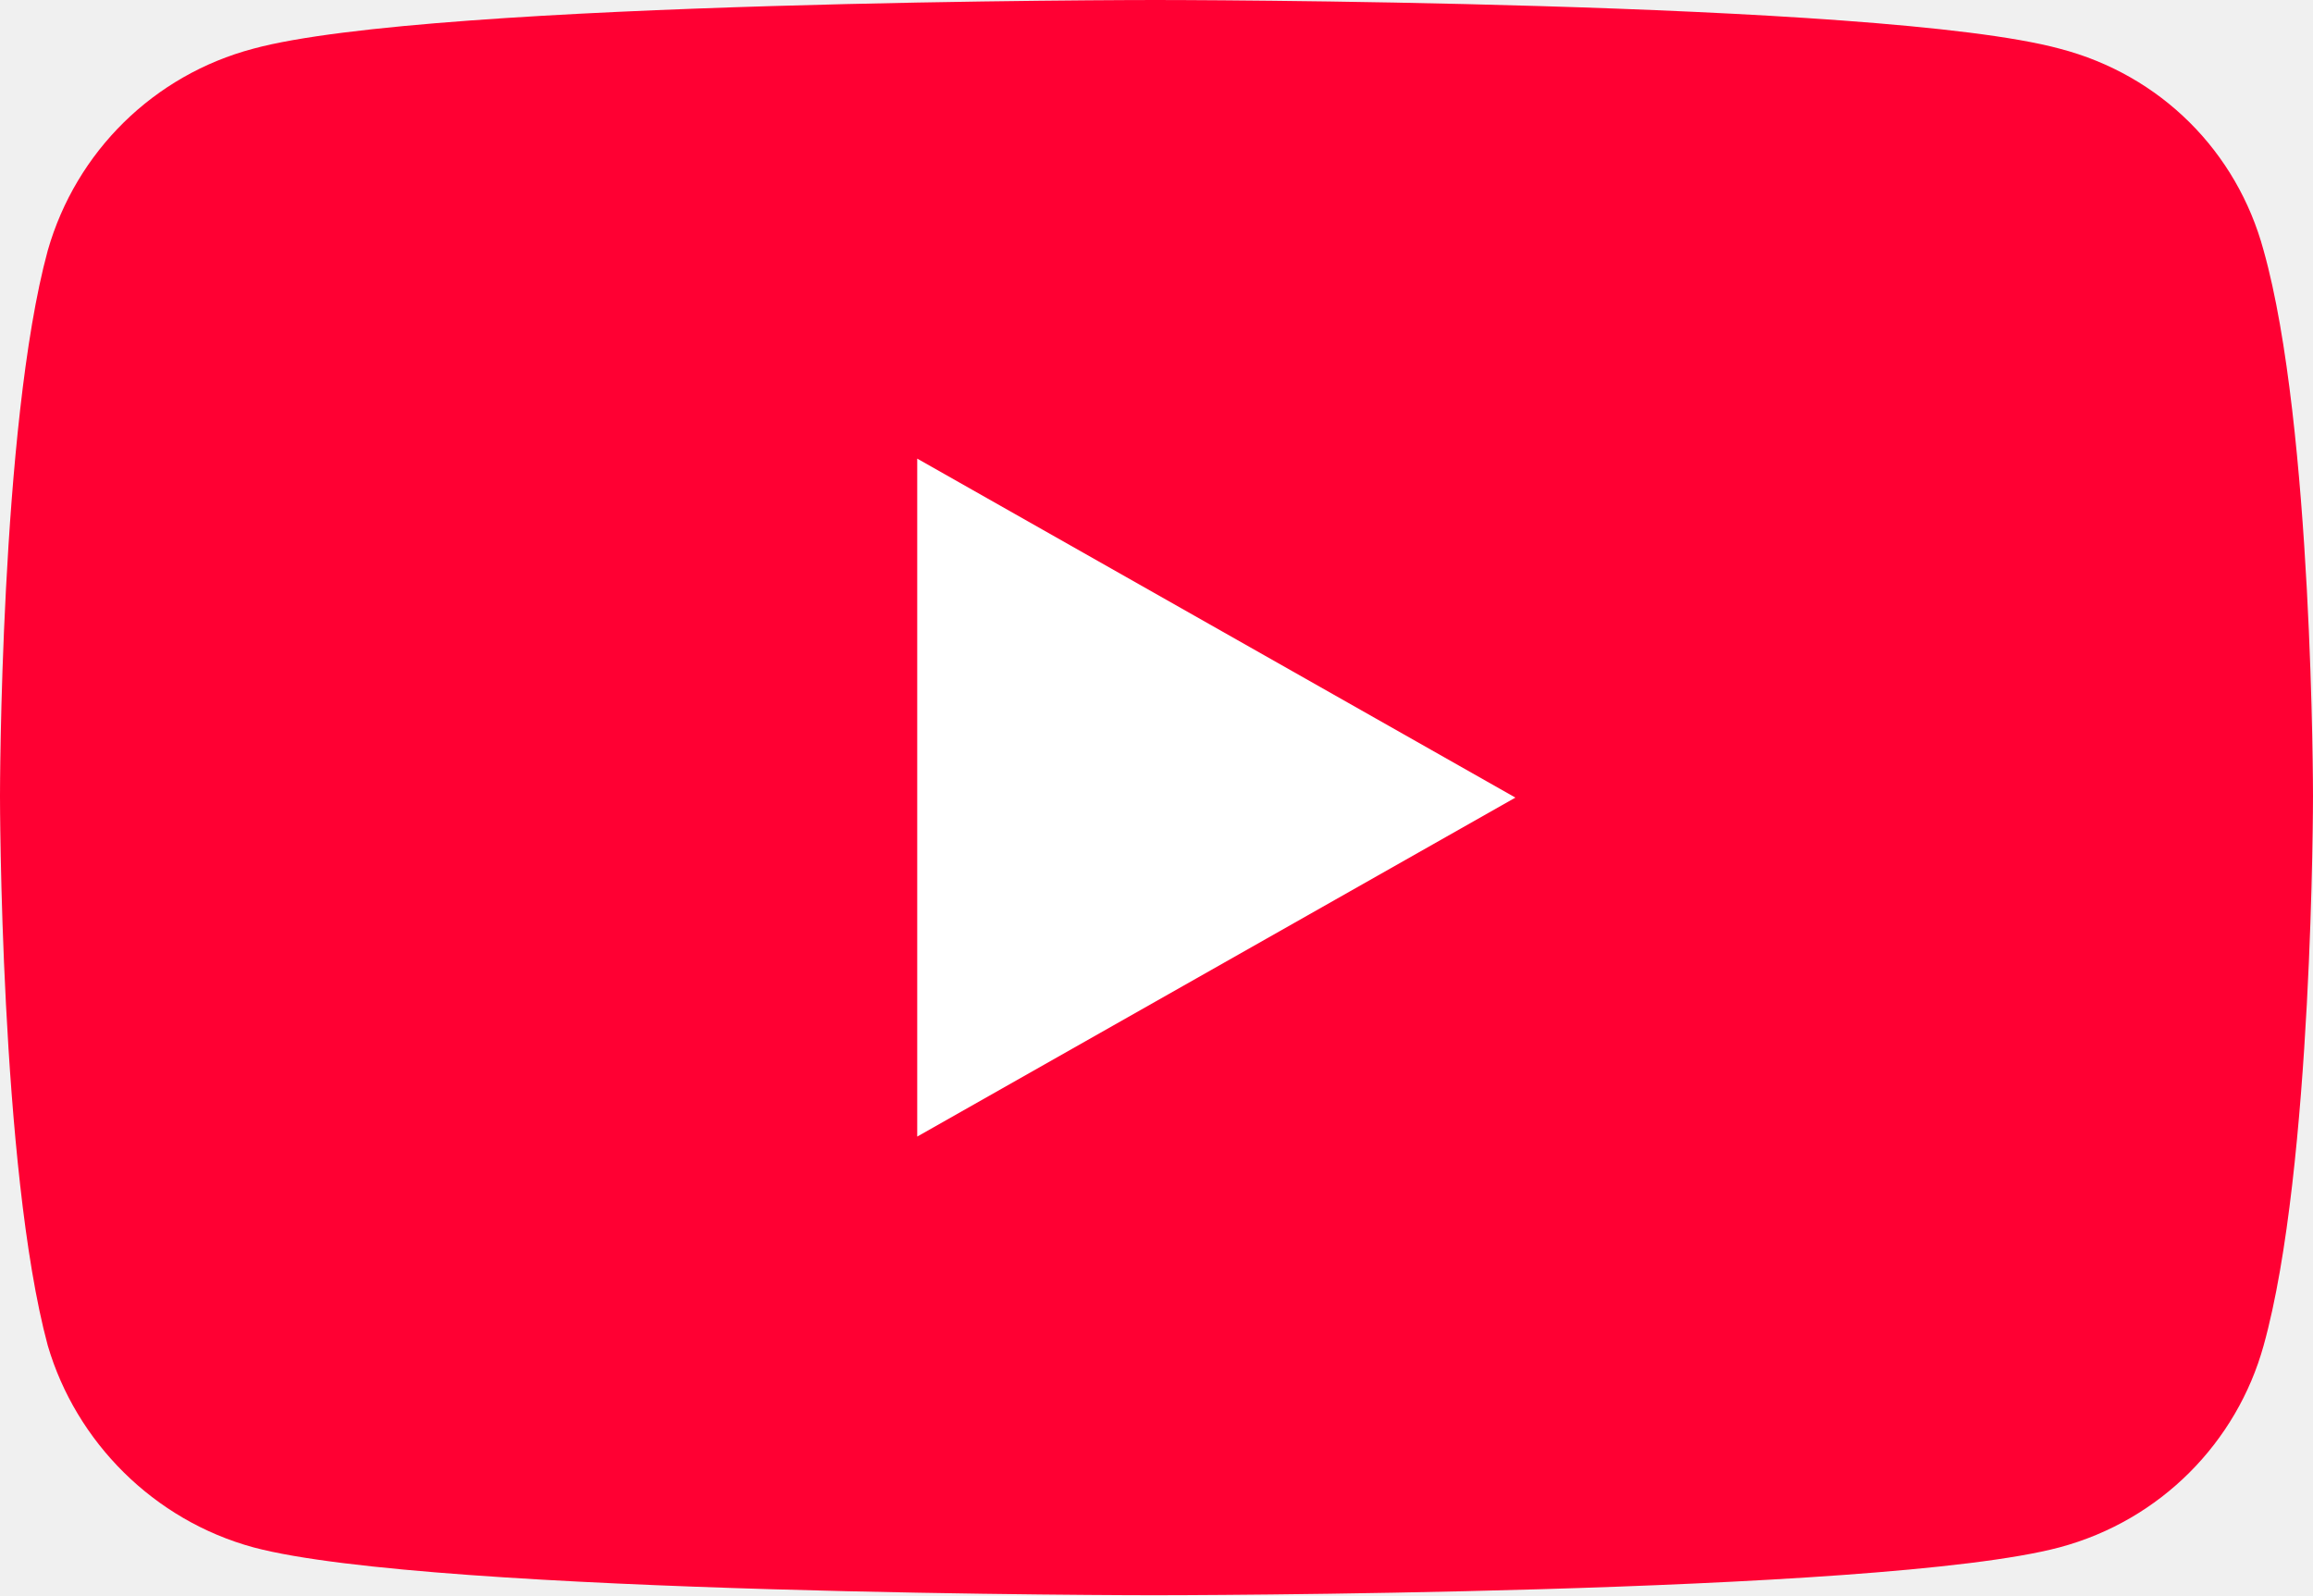
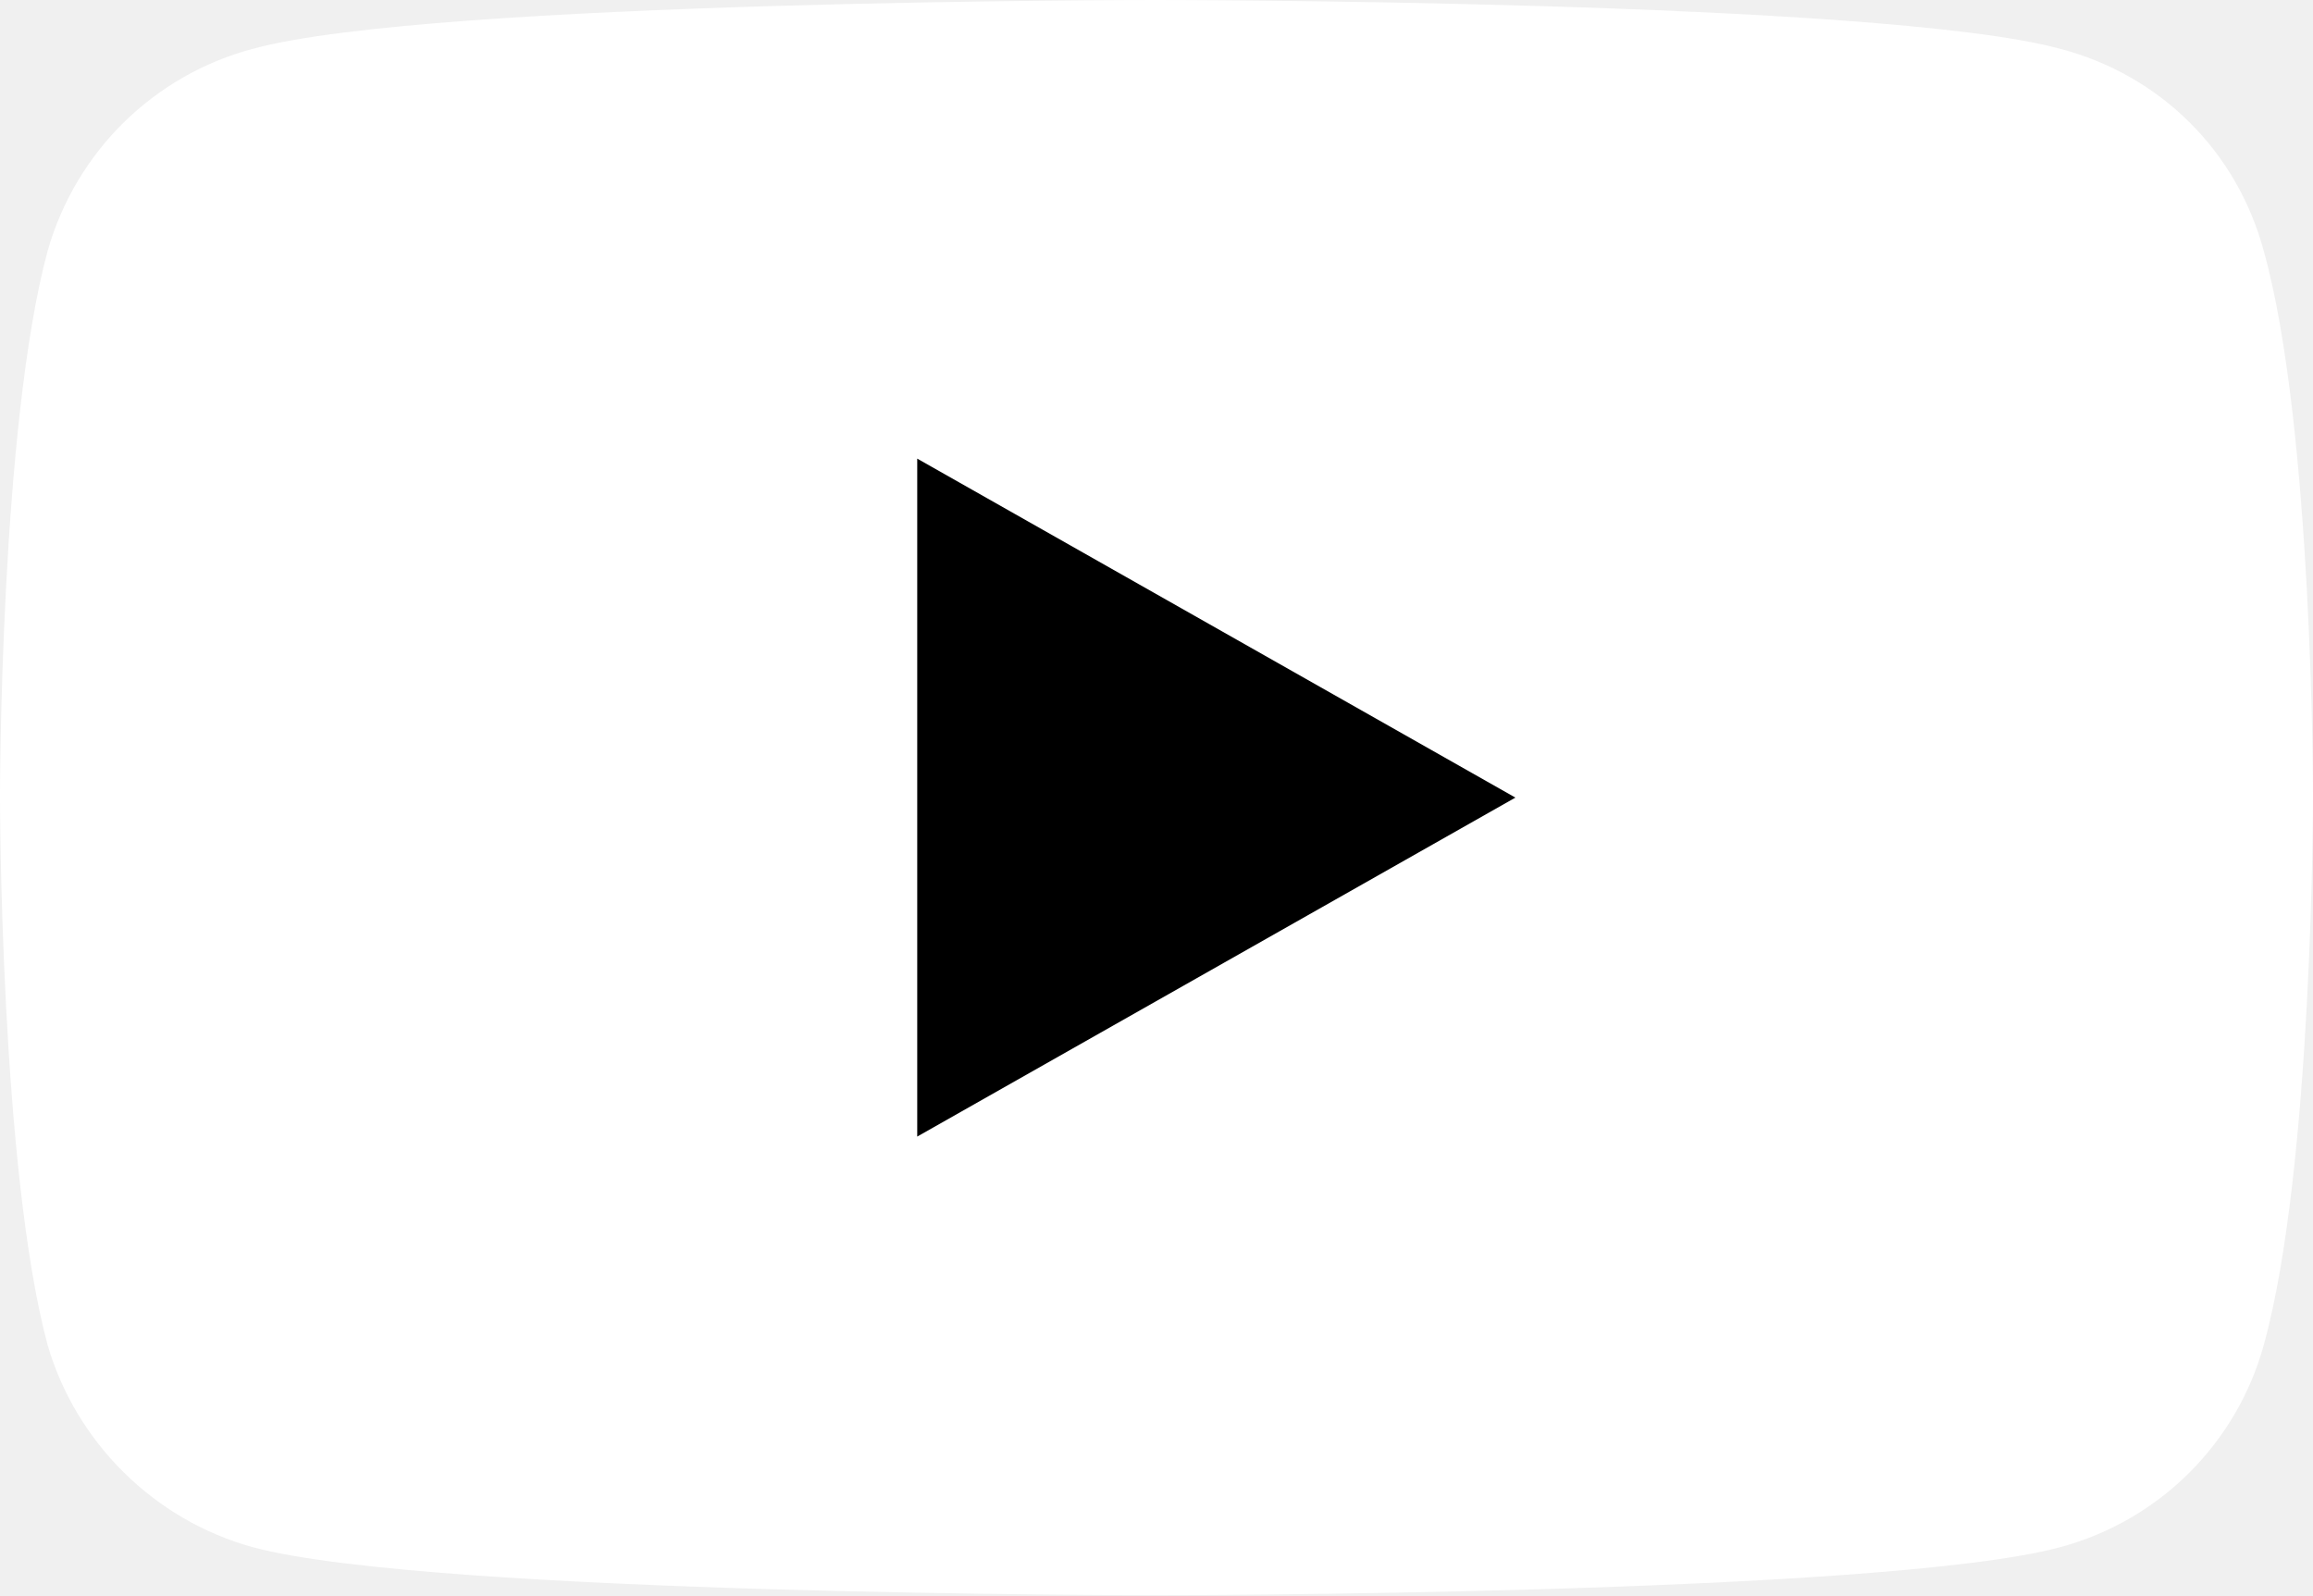
<svg xmlns="http://www.w3.org/2000/svg" viewBox="0 0 313.233 216.023" version="1.1" id="svg5" xml:space="preserve">
  <defs id="defs2" />
  <g id="layer1" transform="translate(-54.07937,-5.275807)">
-     <path d="m 210.532,221.299 c 0,0 98.125,0 122.464,-6.481 13.704,-3.672 24.011,-14.258 27.628,-27.327 6.688,-23.979 6.688,-74.42 6.688,-74.42 0,0 0,-50.117 -6.688,-73.88 C 357.007,25.798 346.701,15.429 332.996,11.865 308.657,5.276 210.532,5.276 210.532,5.276 c 0,0 -97.906,0 -122.136,6.589 -13.485,3.564 -24.011,13.933 -27.848,27.327 -6.469,23.763 -6.469,73.88 -6.469,73.88 0,0 0,50.441 6.469,74.42 3.837,13.069 14.362,23.654 27.848,27.327 24.23,6.481 122.136,6.481 122.136,6.481 z" fill="#ff0033" id="path1412" style="stroke-width:0.021" clip-path="none" />
-     <path d="M 259.301,113.287 178.293,67.382 v 91.81 z" fill="#ffffff" id="path1414" style="stroke-width:0.021" clip-path="none" />
+     <path d="m 210.532,221.299 c 0,0 98.125,0 122.464,-6.481 13.704,-3.672 24.011,-14.258 27.628,-27.327 6.688,-23.979 6.688,-74.42 6.688,-74.42 0,0 0,-50.117 -6.688,-73.88 C 357.007,25.798 346.701,15.429 332.996,11.865 308.657,5.276 210.532,5.276 210.532,5.276 c 0,0 -97.906,0 -122.136,6.589 -13.485,3.564 -24.011,13.933 -27.848,27.327 -6.469,23.763 -6.469,73.88 -6.469,73.88 0,0 0,50.441 6.469,74.42 3.837,13.069 14.362,23.654 27.848,27.327 24.23,6.481 122.136,6.481 122.136,6.481 z" fill="#ffffff" id="path1412" style="stroke-width: 0.021" clip-path="none" />
+     <path d="M 259.301,113.287 178.293,67.382 v 91.81 z" fill="oklch(57.18% 0.146 246.13)" id="path1414" style="stroke-width: 0.021" clip-path="none" />
  </g>
</svg>
